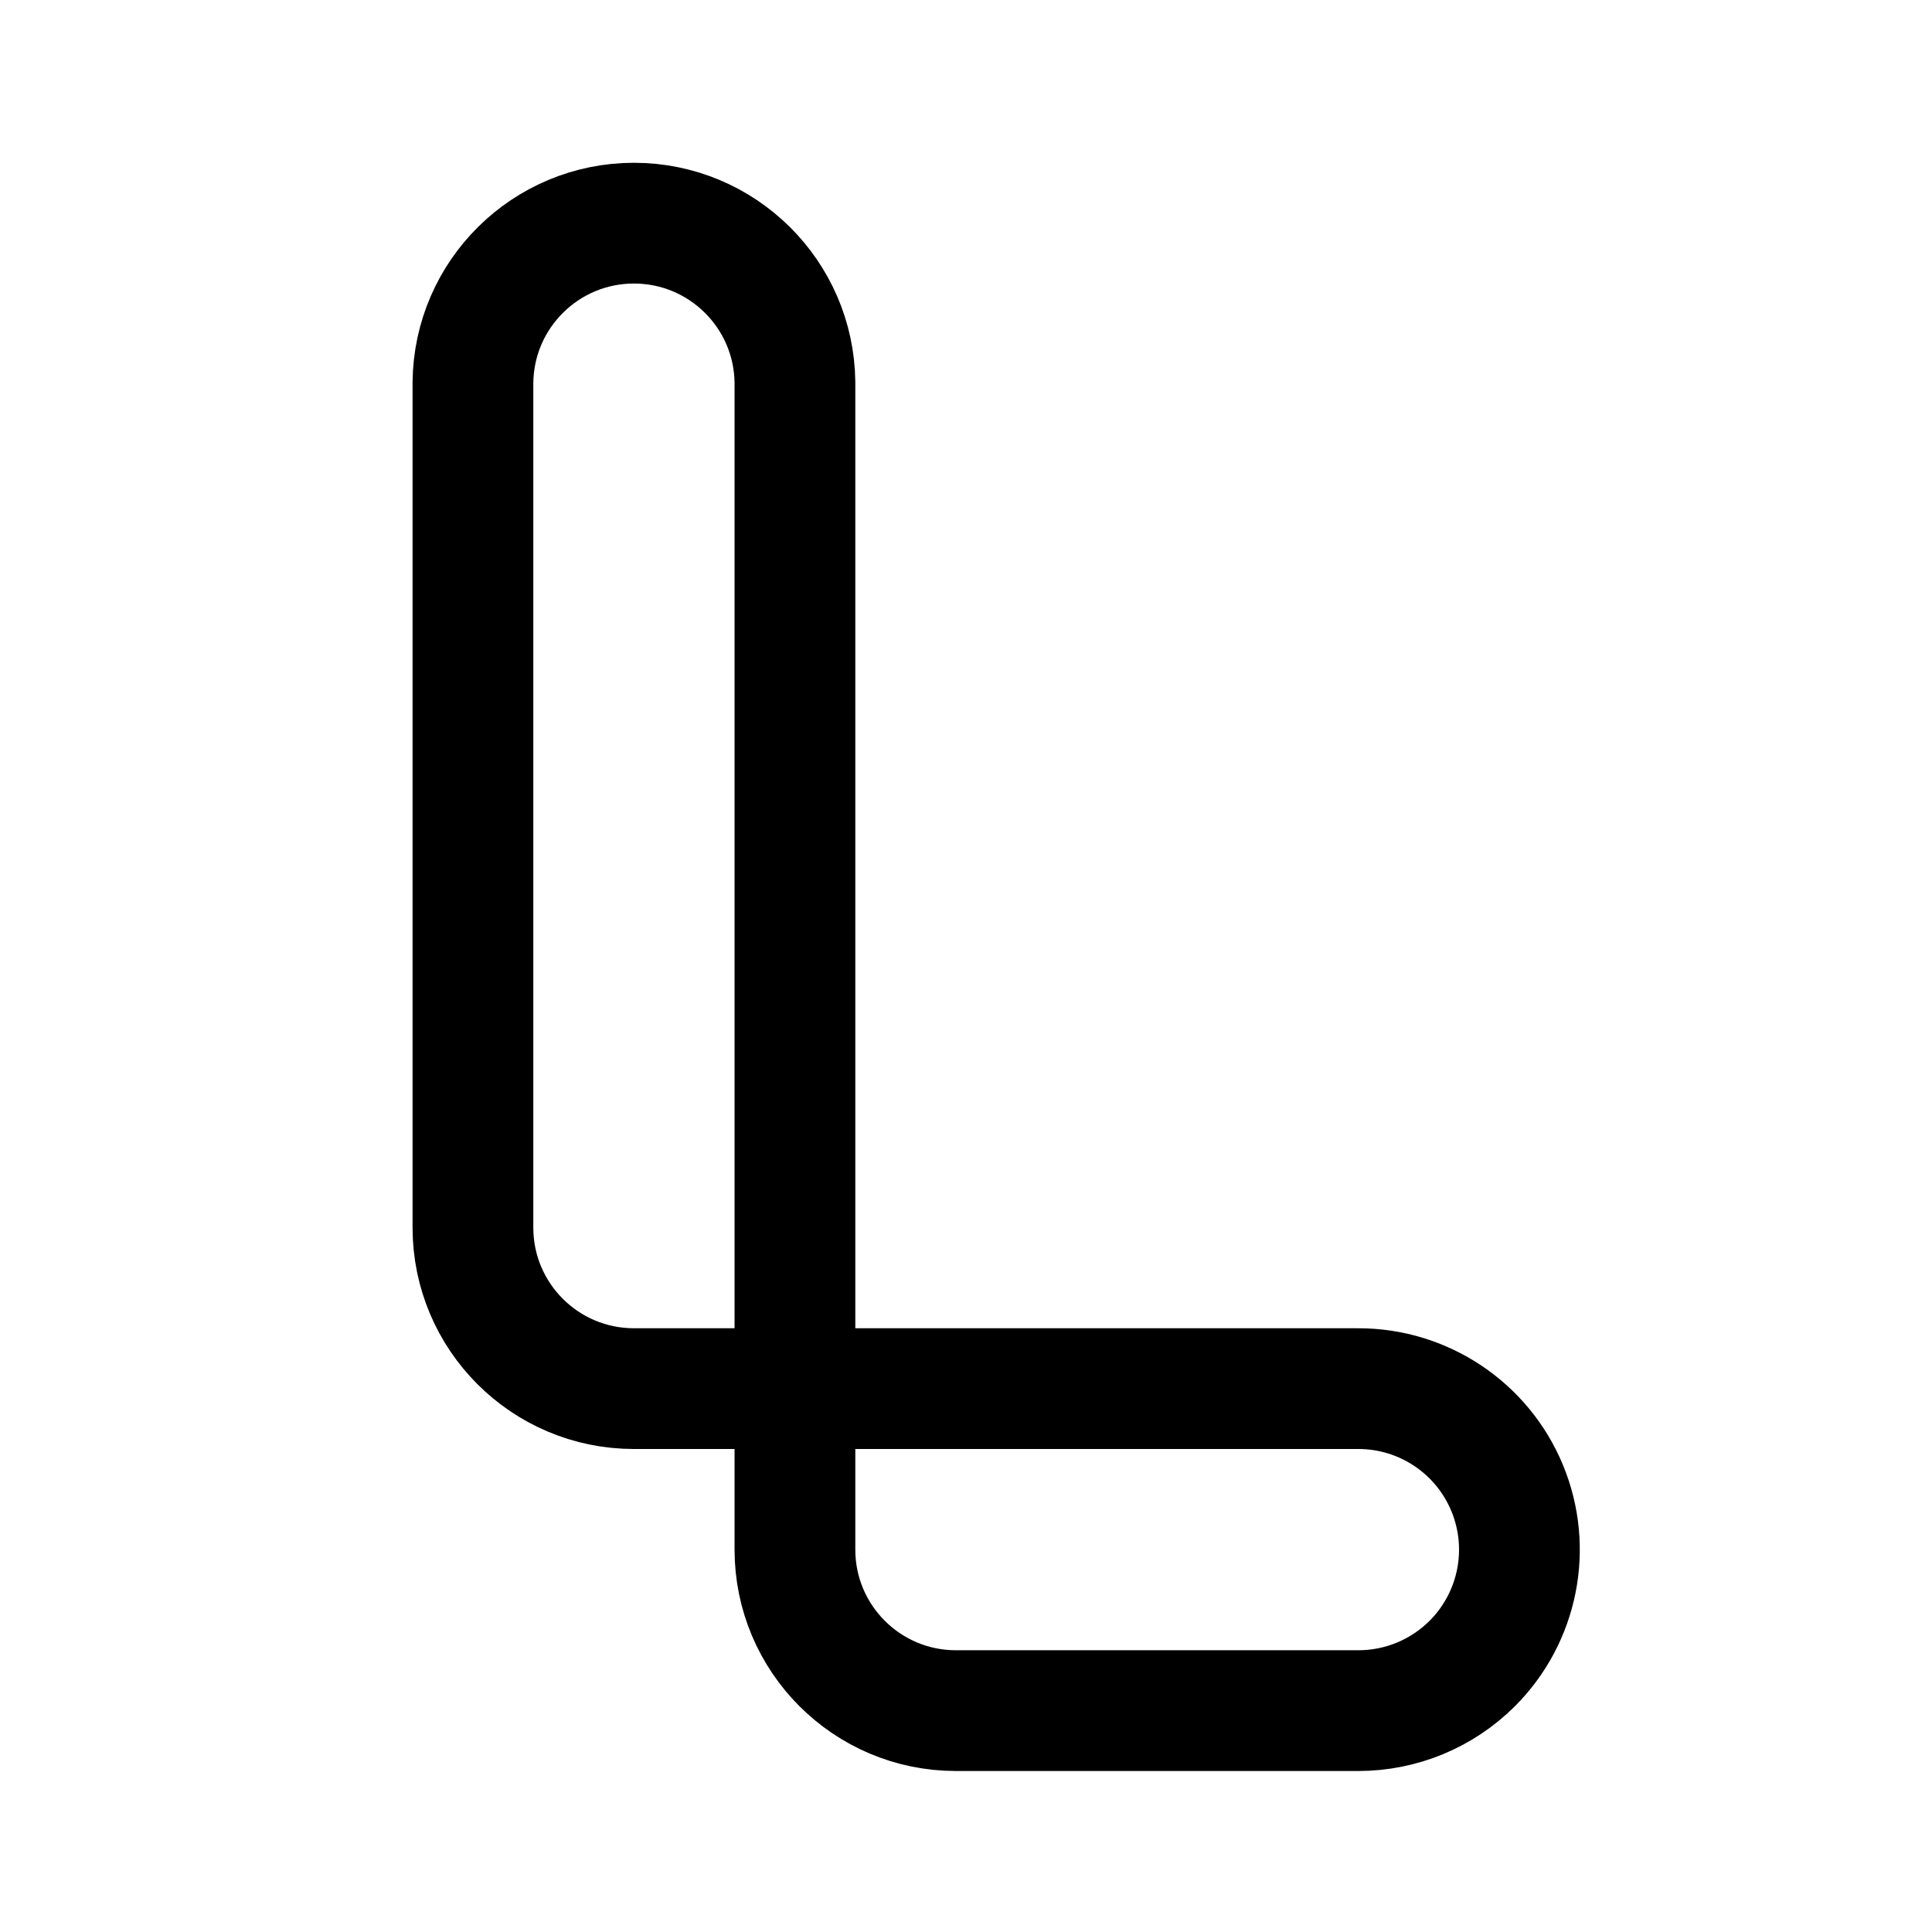
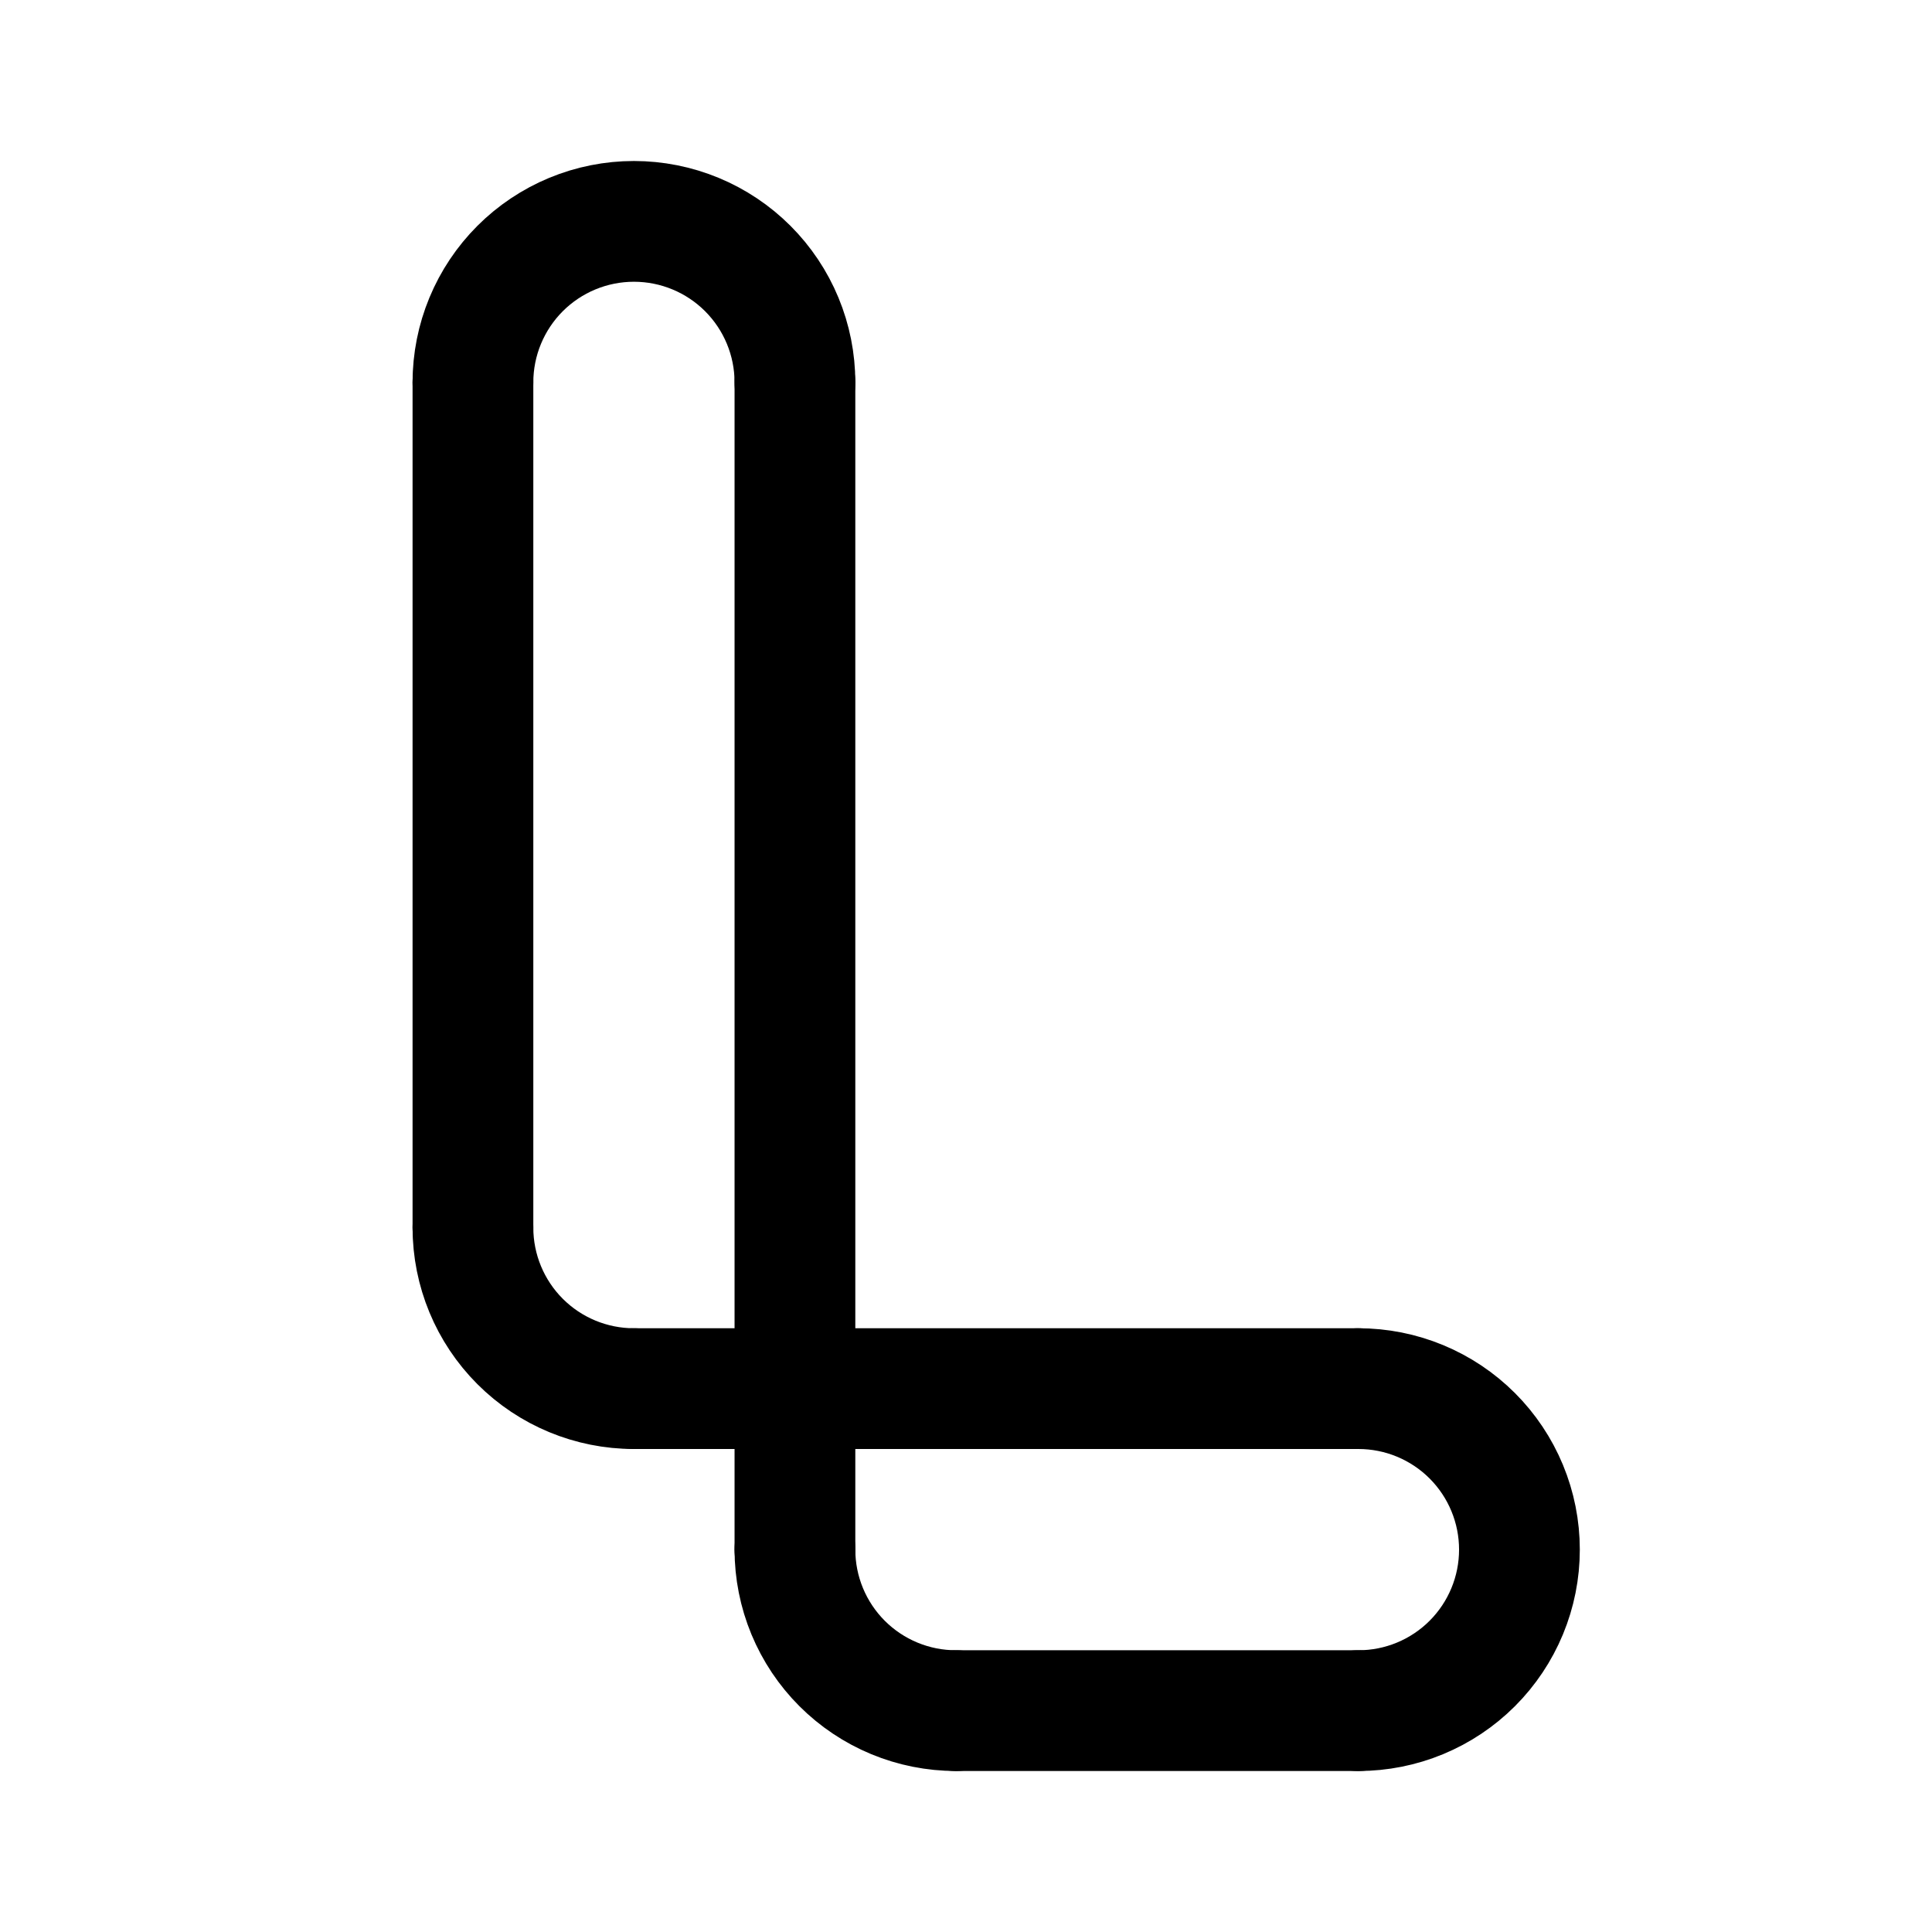
- <svg xmlns="http://www.w3.org/2000/svg" width="192" height="192" fill="none">
-   <path d="M47 38a16.001 16.001 0 0 1 32 0M63 138a16.002 16.002 0 0 1-16-16m88 16a16.002 16.002 0 0 1 11.314 27.314A16.016 16.016 0 0 1 135 170m-40 0a16.001 16.001 0 0 1-16-16m0-116v116M47 38v84m16 16h72m-40 32h40" stroke-width="12" stroke-linecap="round" stroke-linejoin="round" stroke="#000" />
+ <svg xmlns="http://www.w3.org/2000/svg" width="192" height="192" viewBox="0 0 192 192" fill="none">
+   <path d="M47 38C47 35.899 47.414 33.818 48.218 31.877C49.022 29.936 50.201 28.172 51.686 26.686C53.172 25.201 54.936 24.022 56.877 23.218C58.818 22.414 60.899 22 63 22C65.101 22 67.182 22.414 69.123 23.218C71.064 24.022 72.828 25.201 74.314 26.686C75.799 28.172 76.978 29.936 77.782 31.877C78.586 33.818 79 35.899 79 38" stroke-width="12" stroke-linecap="round" stroke-linejoin="round" stroke="black" />
+   <path d="M63 138C58.757 138 54.687 136.314 51.686 133.314C48.686 130.313 47 126.243 47 122" stroke-width="12" stroke-linecap="round" stroke-linejoin="round" stroke="black" />
+   <path d="M135 138C137.101 138 139.182 138.414 141.123 139.218C143.064 140.022 144.828 141.201 146.314 142.686C147.799 144.172 148.978 145.936 149.782 147.877C150.586 149.818 151 151.899 151 154C151 156.101 150.586 158.182 149.782 160.123C148.978 162.064 147.799 163.828 146.314 165.314C144.828 166.799 143.064 167.978 141.123 168.782C139.182 169.586 137.101 170 135 170" stroke-width="12" stroke-linecap="round" stroke-linejoin="round" stroke="black" />
+   <path d="M95 170C92.899 170 90.818 169.586 88.877 168.782C86.936 167.978 85.172 166.799 83.686 165.314C82.201 163.828 81.022 162.064 80.218 160.123C79.414 158.182 79 156.101 79 154" stroke-width="12" stroke-linecap="round" stroke-linejoin="round" stroke="black" />
+   <path d="M79 38L79 154" stroke-width="12" stroke-linecap="round" stroke-linejoin="round" stroke="black" />
+   <path d="M47 38L47 122" stroke-width="12" stroke-linecap="round" stroke-linejoin="round" stroke="black" />
+   <path d="M63 138L135 138" stroke-width="12" stroke-linecap="round" stroke-linejoin="round" stroke="black" />
+   <path d="M95 170L135 170" stroke-width="12" stroke-linecap="round" stroke-linejoin="round" stroke="black" />
</svg>
